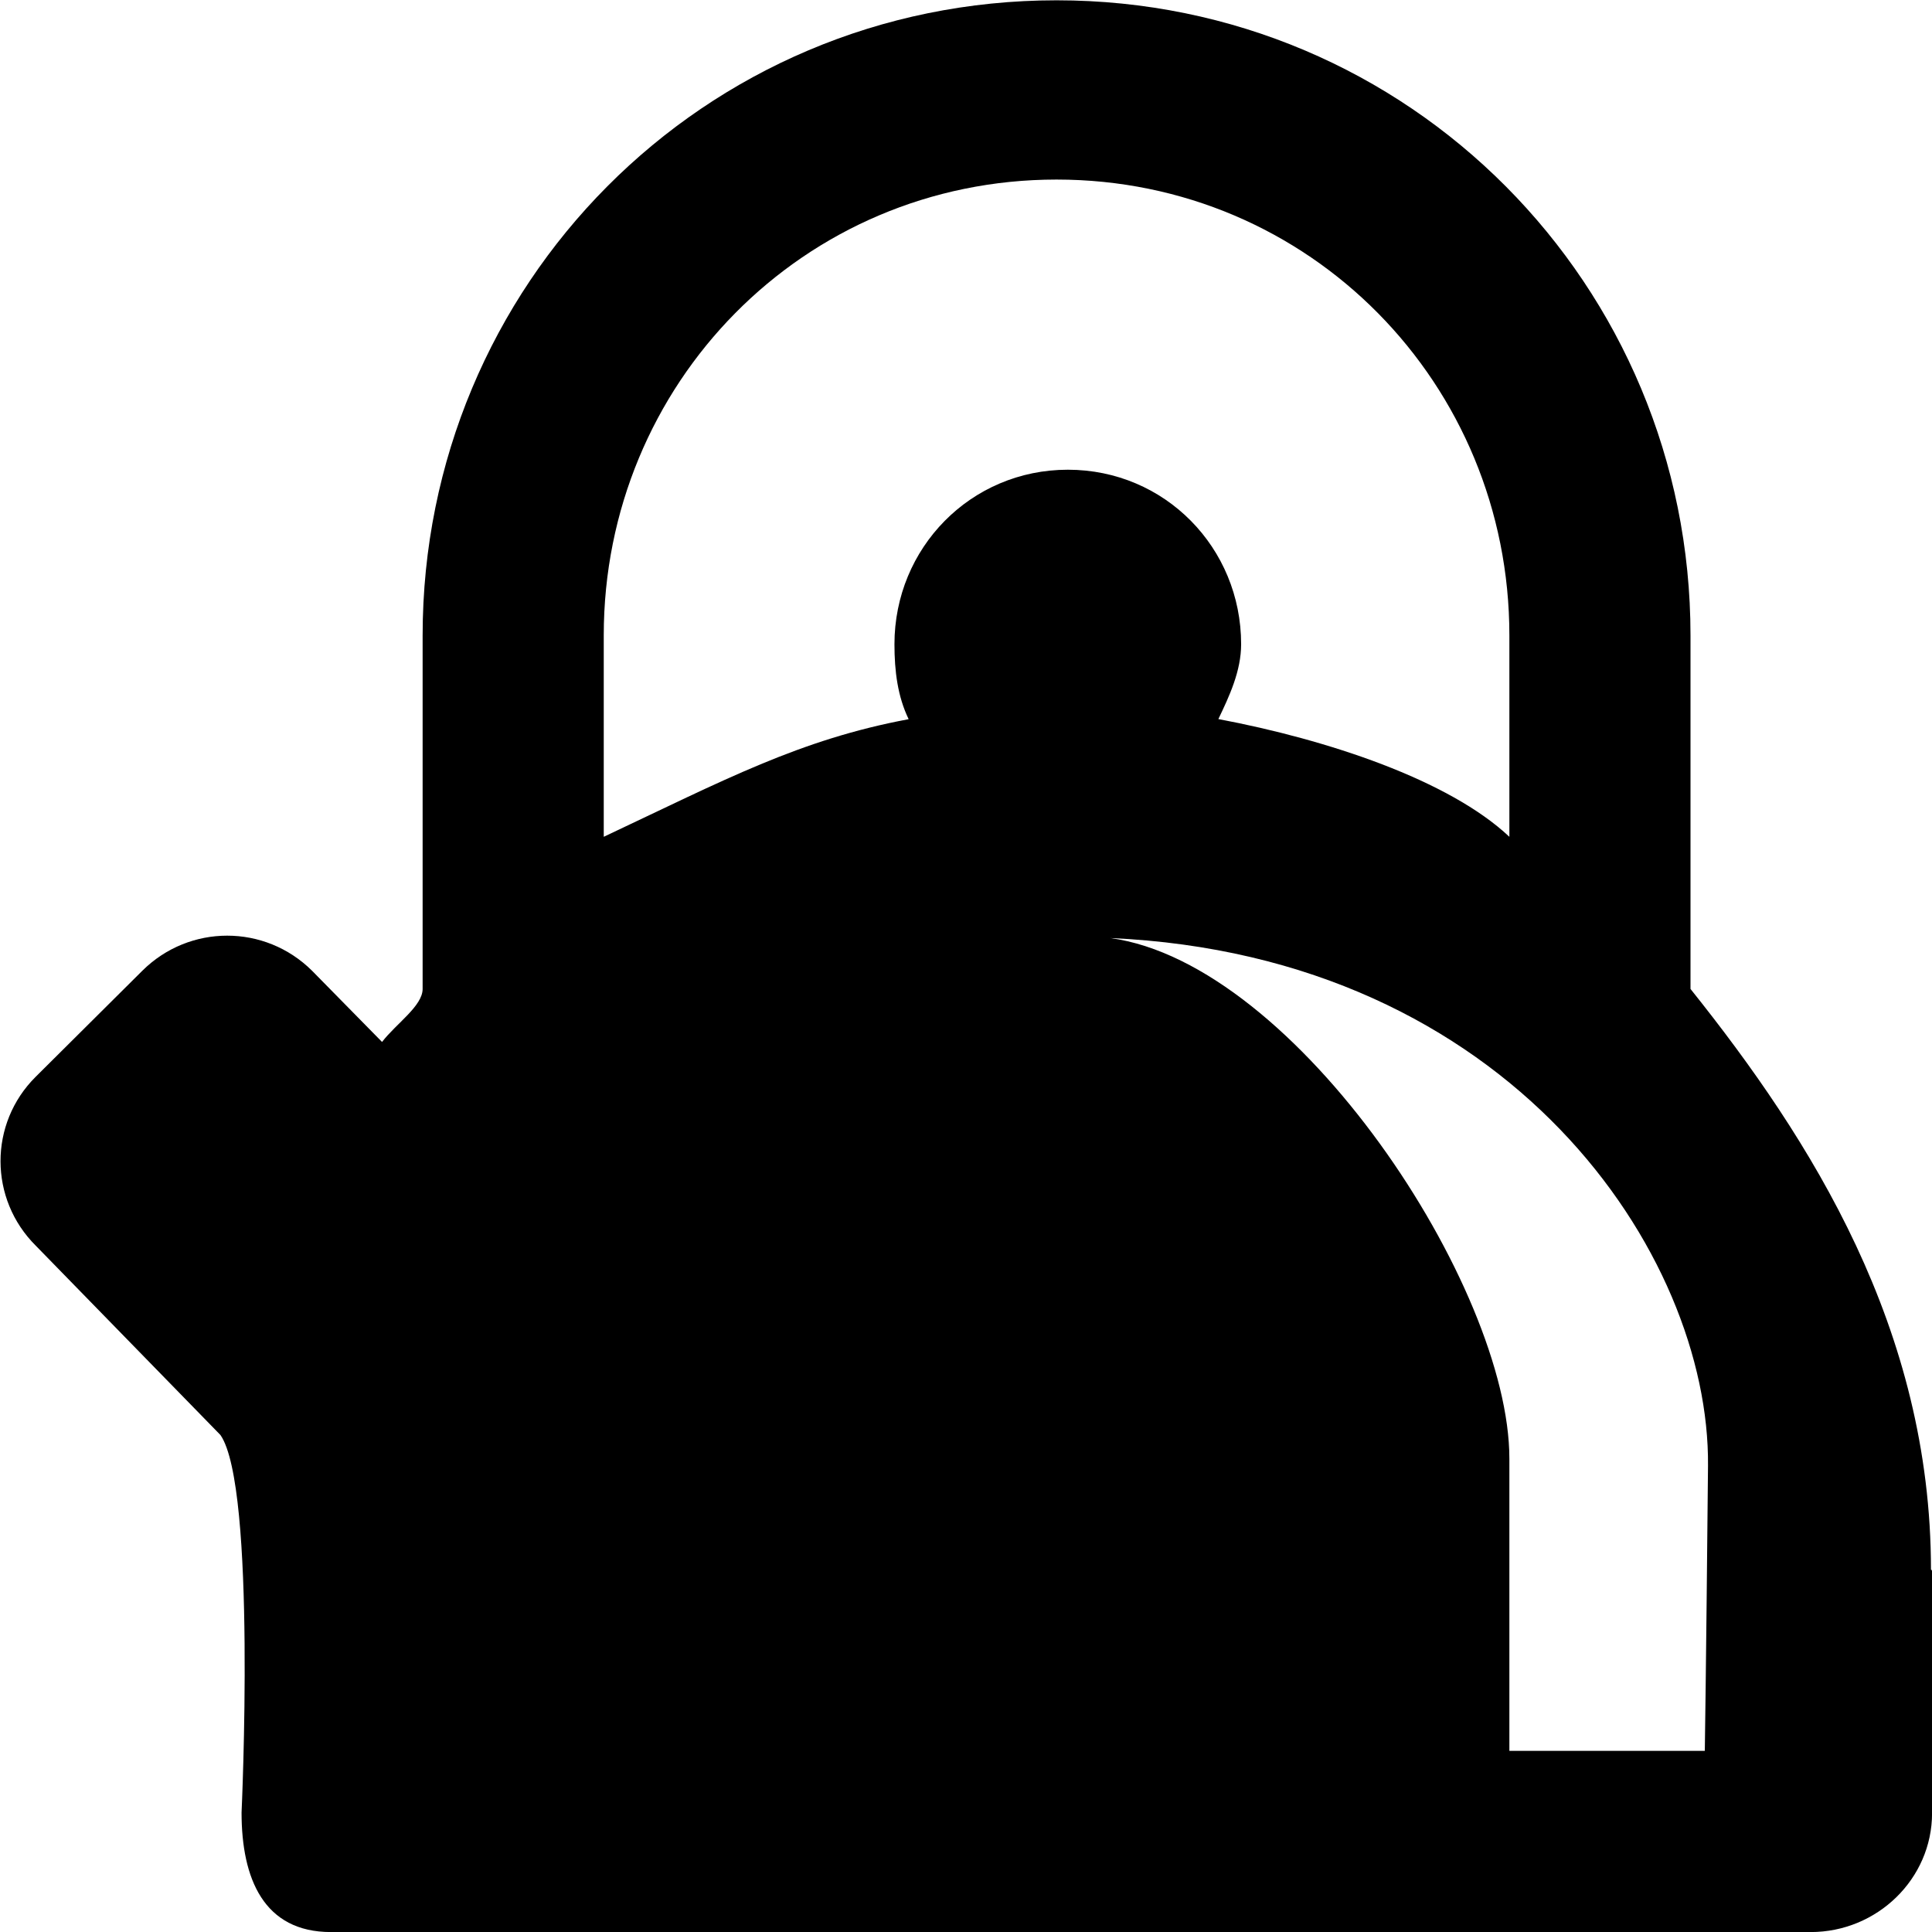
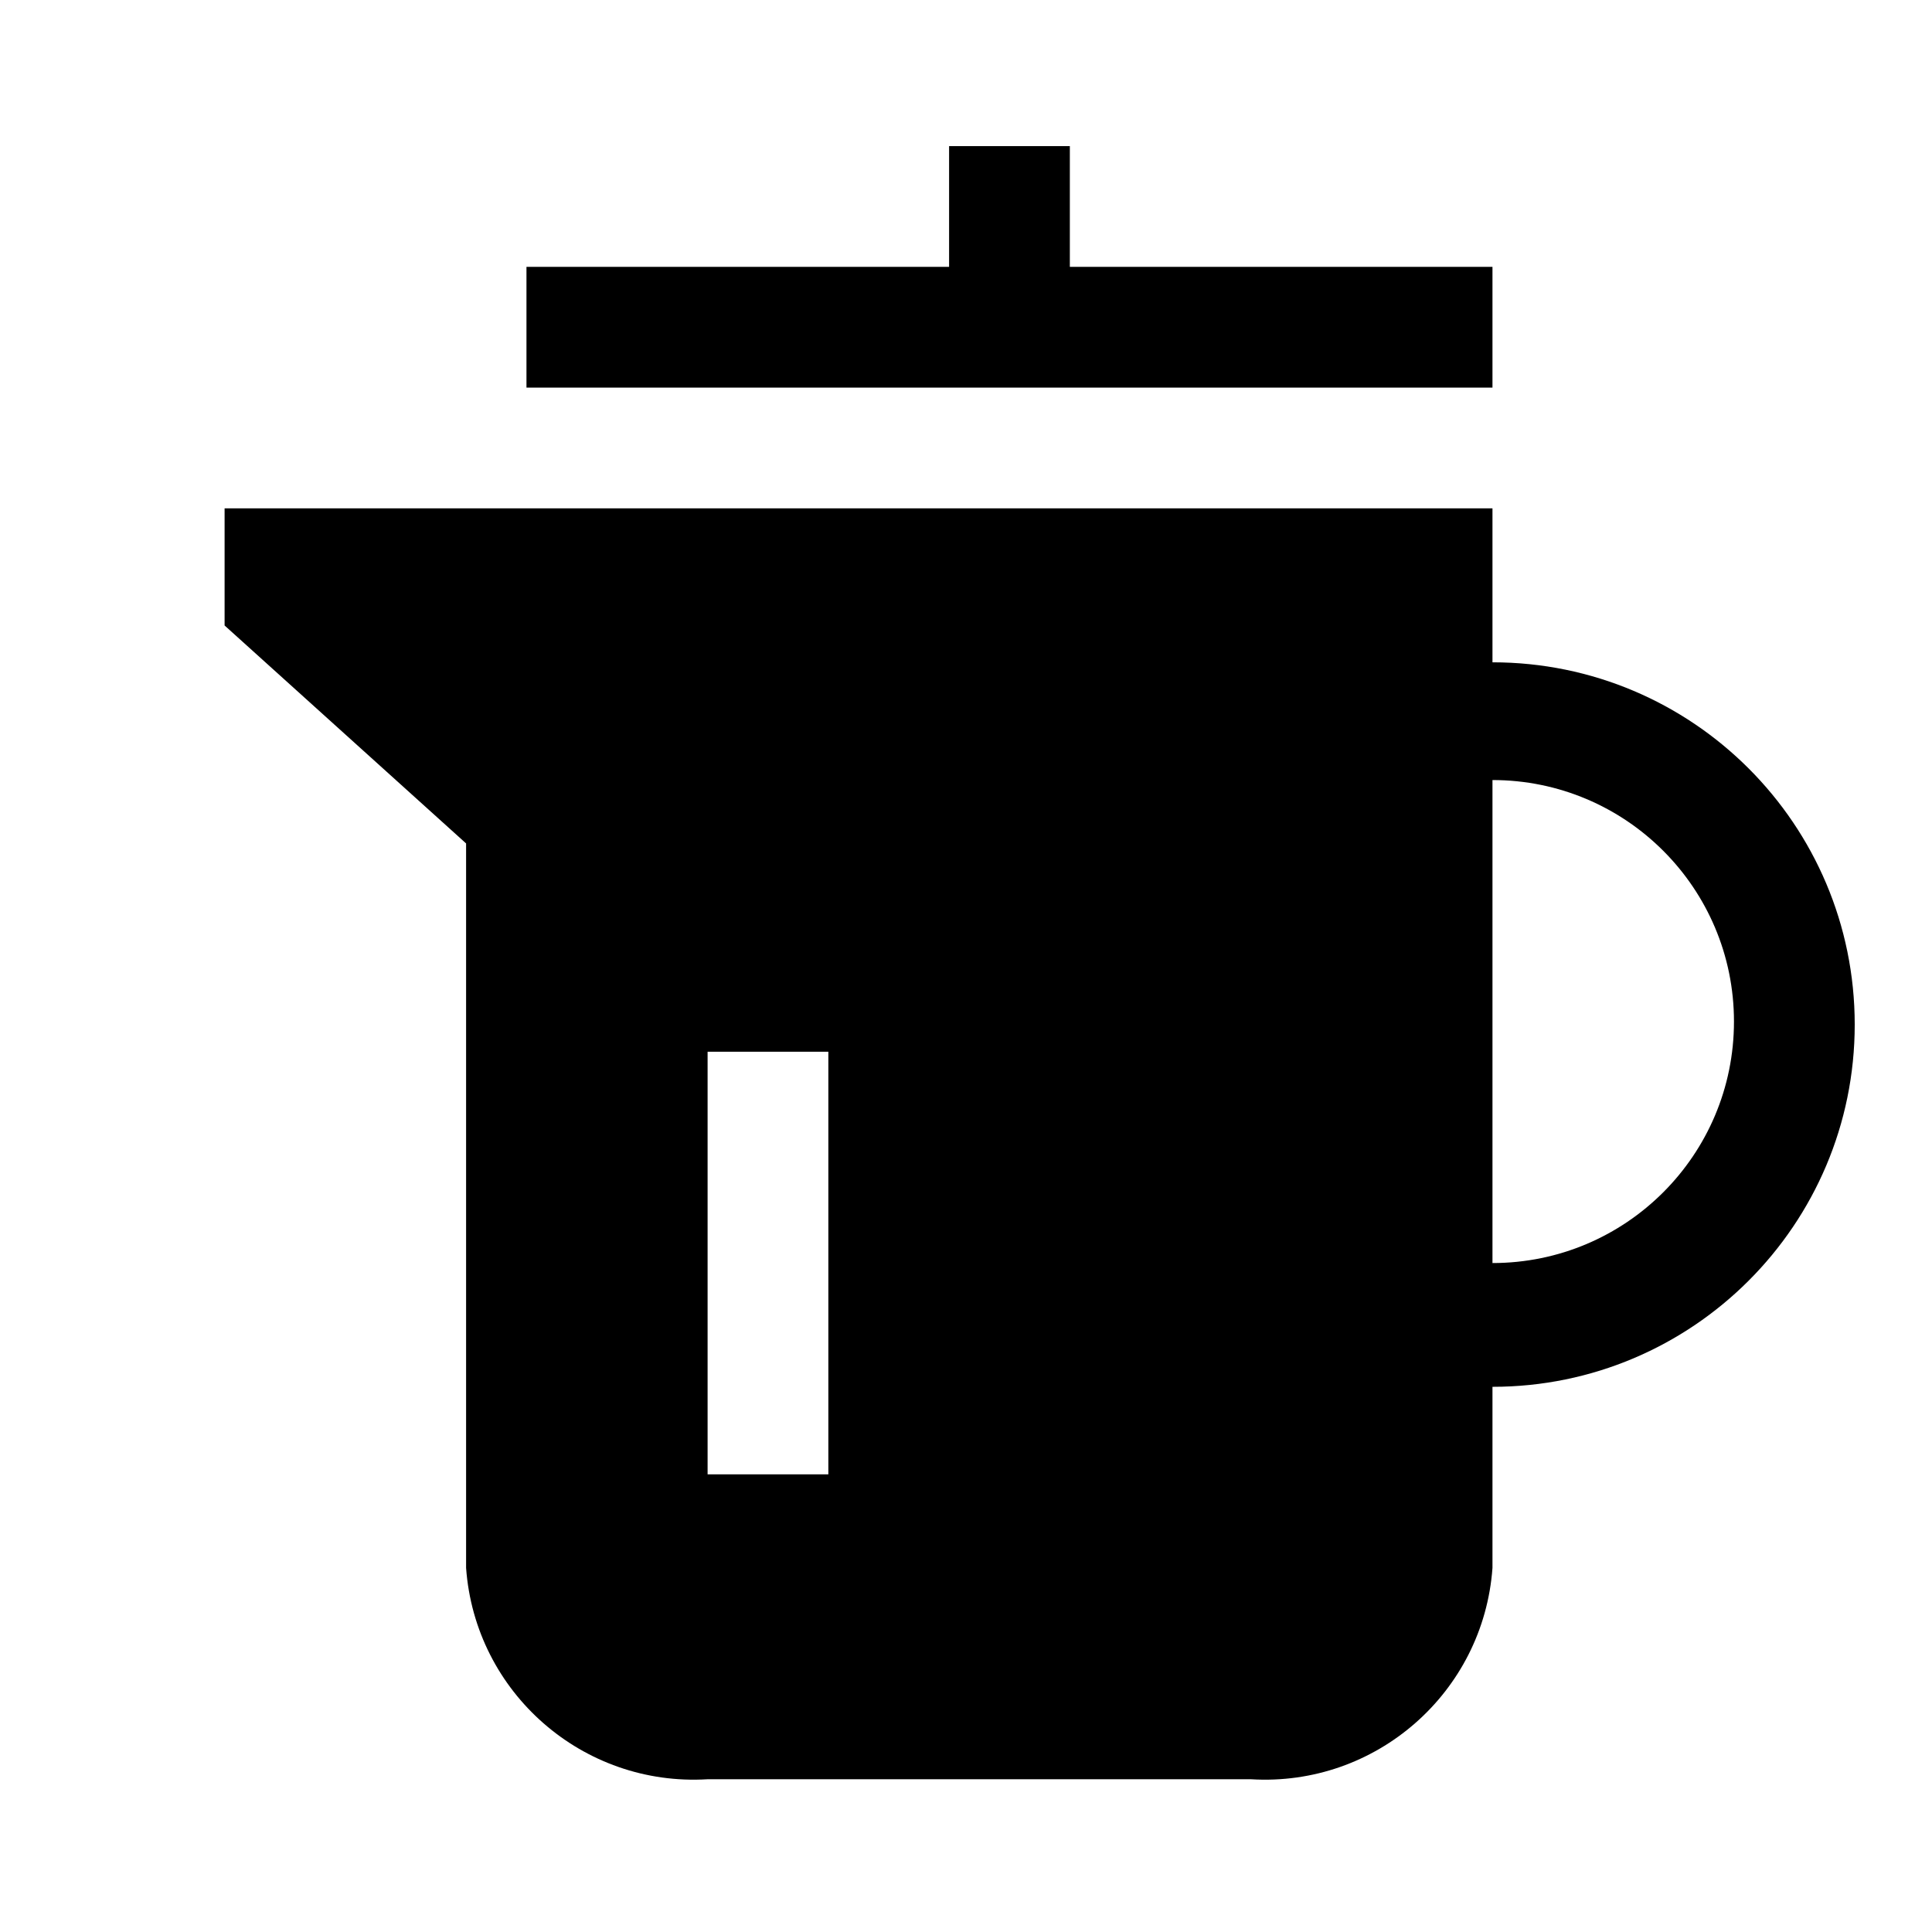
- <svg xmlns="http://www.w3.org/2000/svg" viewBox="0 0 32 32">
-   <path d="M31.983 26c0-3.997-1.984-7.12-3.983-9.62v-5.855c0-5.8-4.65-10.52-10.5-10.52S7 4.723 7 10.525v5.855c0 .283-.44.575-.672.878l-1.16-1.18c-.78-.774-2.03-.774-2.81 0L.592 17.834c-.78.774-.777 2.028.004 2.802l3.055 3.132c.6.86.35 6.253.35 6.253 0 1.1.37 1.98 1.48 1.98h24.51c1.1 0 2.01-.88 2.01-1.97v-3.97c0-.04 0-.05-.01-.06zM14.815 10.67c0 .447.053.865.235 1.242-1.806.337-3.05 1.006-5.05 1.948v-3.336c0-4.162 3.302-7.55 7.5-7.55S25 6.36 25 10.524v3.336c-1-.942-3.015-1.61-4.82-1.95.18-.376.377-.794.377-1.24 0-1.596-1.262-2.89-2.87-2.89s-2.872 1.295-2.872 2.89zM28.237 29H25v-4.84c0-2.842-3.52-8.2-6.61-8.623 6.635.294 9.932 5.245 9.9 8.74-.033 3.495-.053 4.723-.053 4.723z" />
+ <svg xmlns="http://www.w3.org/2000/svg" id="Layer_1" data-name="Layer 1" viewBox="0 0 32 32">
+   <defs>
+     <style>.cls-1{fill:none;}</style>
+   </defs>
+   <polygon points="17.72 2.42 15.72 2.42 15.72 4.42 8.72 4.42 8.72 6.42 24.72 6.42 24.72 4.42 17.72 4.42 17.72 2.42 17.72 2.42" />
+   <path d="M24.72,10.92h0V8.42h-21v1.94l4,3.61v12a3.78,3.78,0,0,0,4,3.5h9a3.78,3.78,0,0,0,4-3.5v-3h0a6,6,0,0,0,0-12Zm-11,13.5h-2v-7h2Zm11-3.5h0v-8h0a4,4,0,0,1,0,8Z" />
+   <rect class="cls-1" width="32" height="32" />
</svg>
